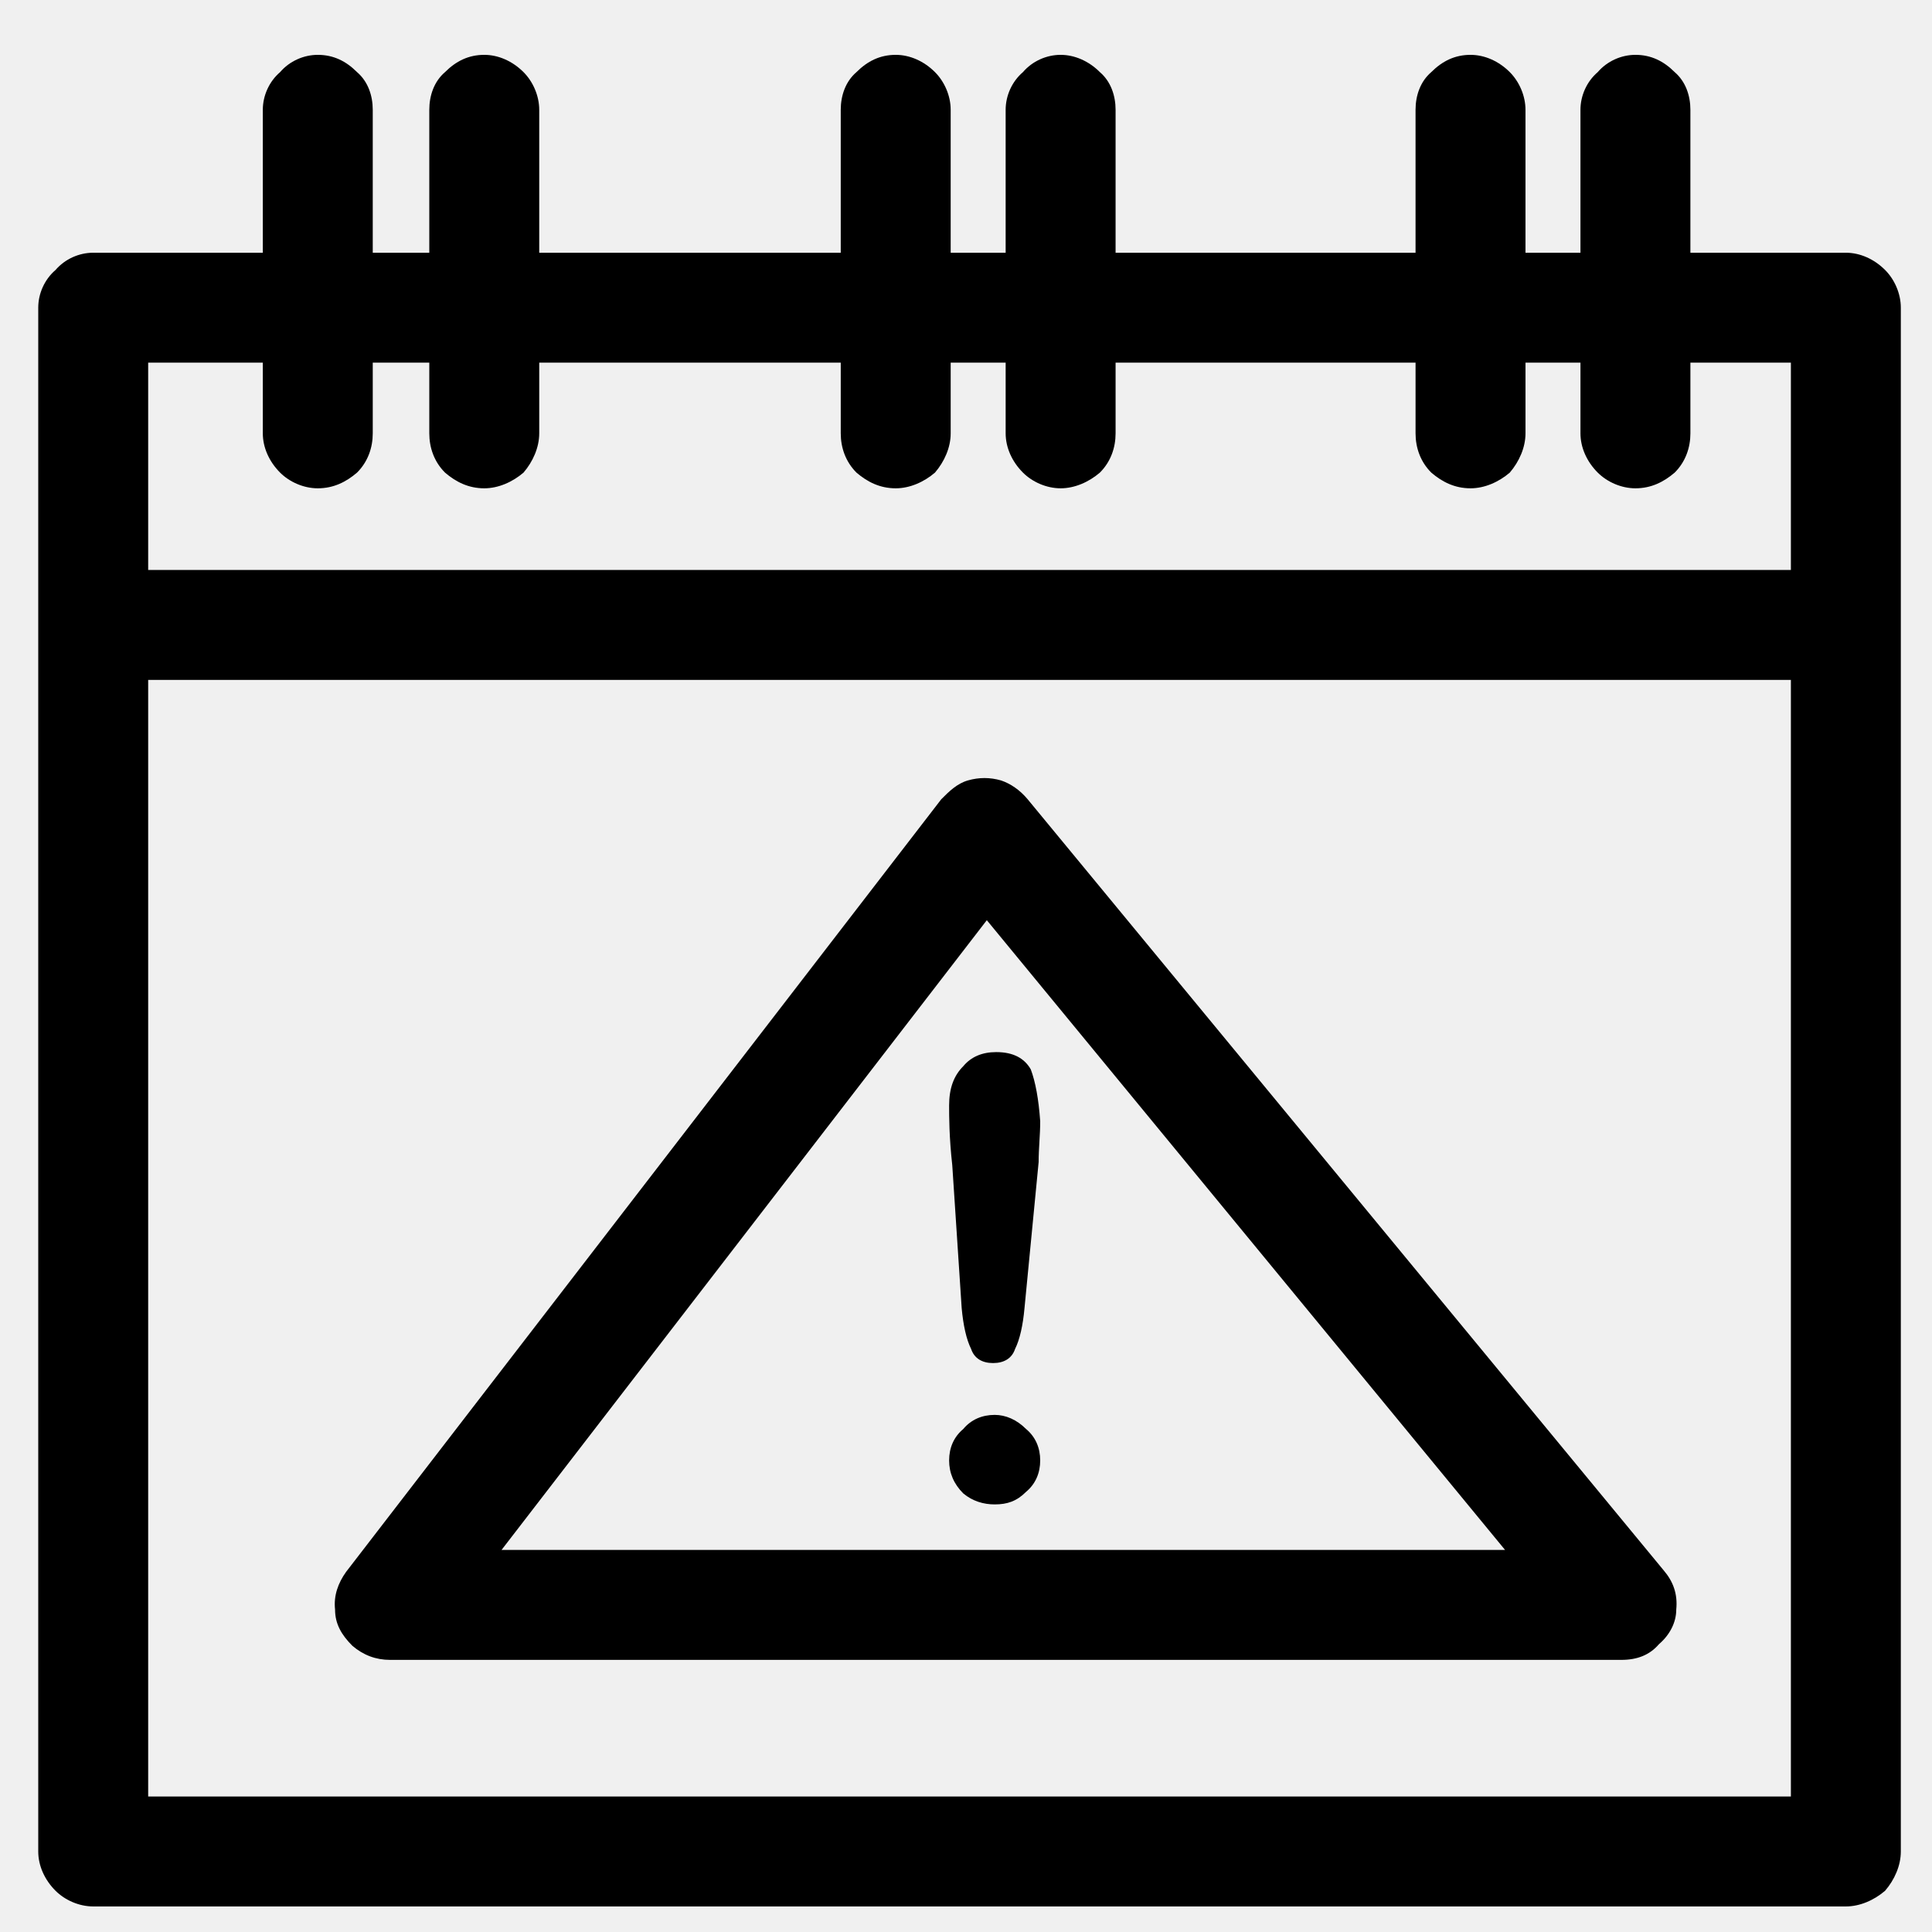
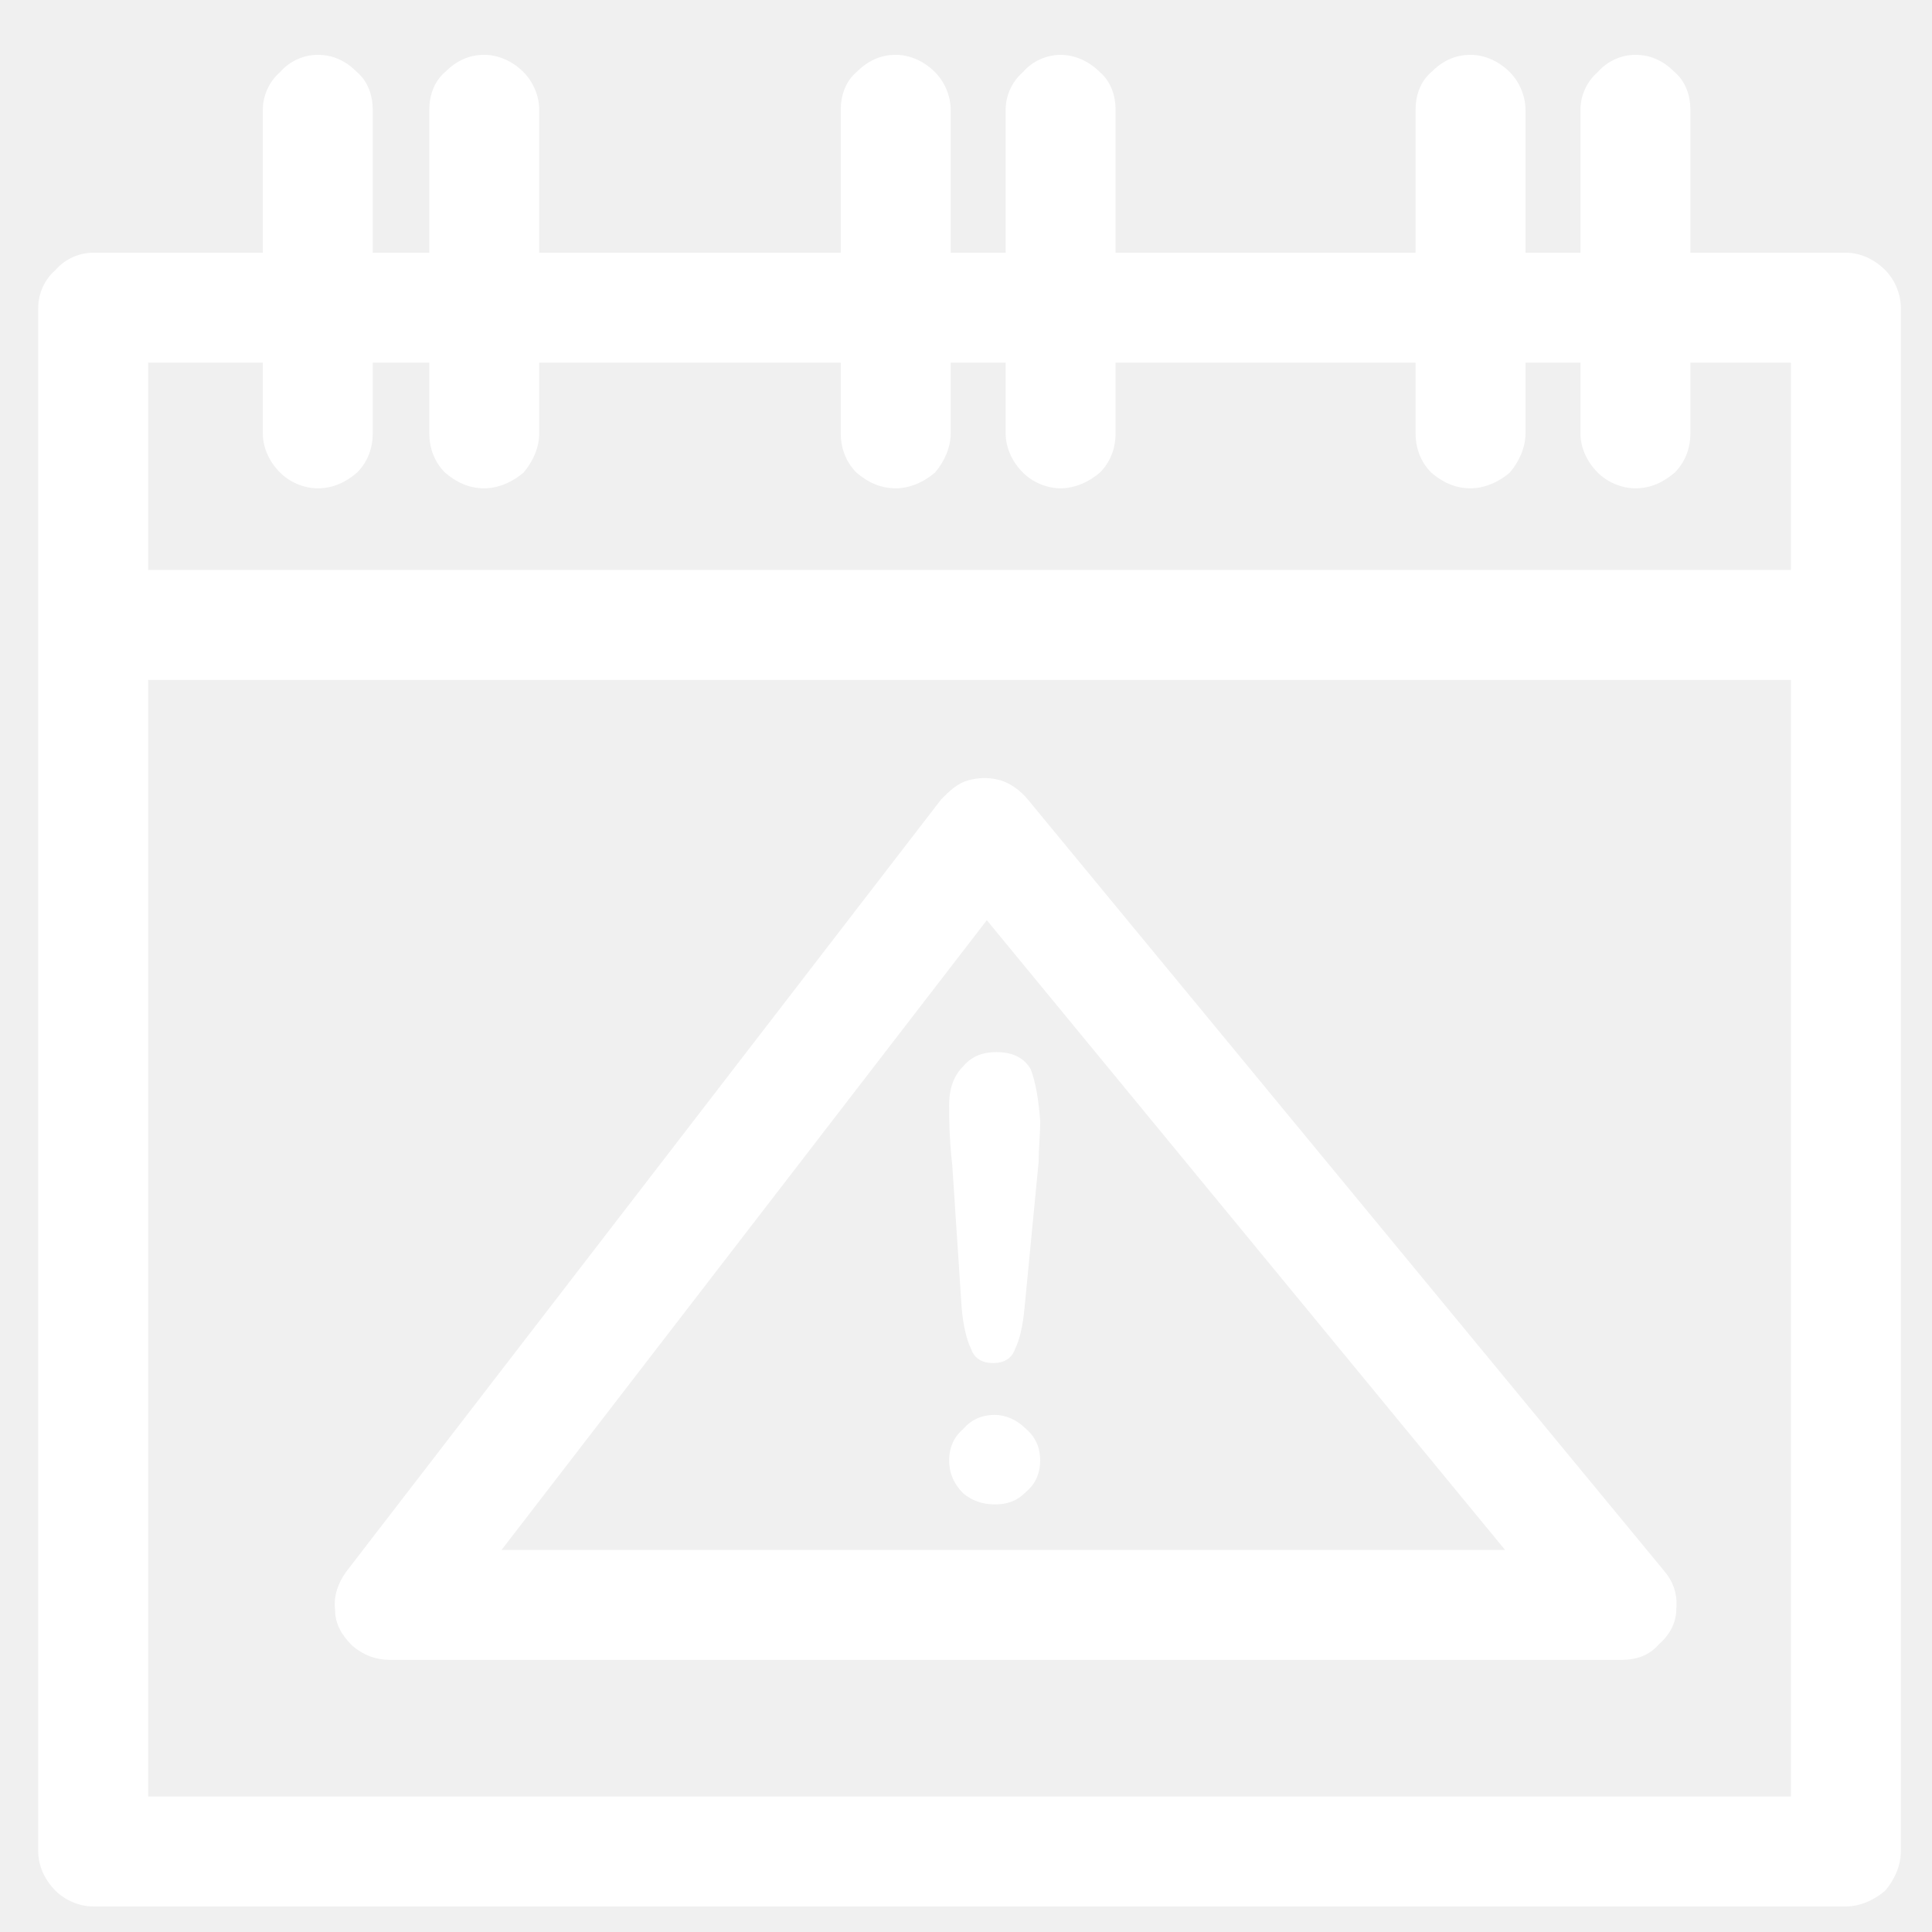
- <svg xmlns="http://www.w3.org/2000/svg" class="icon" width="200px" height="200.00px" viewBox="0 0 1024 1024" version="1.1">
-   <path fill="#000000" d="M895.943 58.203c0-7.487-2.497-14.982-8.326-19.974-5.83-5.827-12.487-9.16-20.807-9.16-7.498 0-14.985 3.333-19.983 9.16-5.829 4.992-9.152 12.487-9.152 19.974v75.751h-29.136V58.203c0-7.487-3.332-14.982-8.322-19.974-5.83-5.827-13.323-9.16-20.81-9.16-8.327 0-14.983 3.333-20.811 9.16-5.828 4.992-8.325 12.487-8.325 19.974v75.751h-158.99V58.203c0-7.487-2.491-14.982-8.322-19.974-5.82-5.827-13.316-9.16-20.81-9.16-7.486 0-14.983 3.333-19.972 9.16-5.83 4.992-9.163 12.487-9.163 19.974v75.751h-29.133V58.203c0-7.487-3.324-14.982-8.325-19.974-5.819-5.827-13.314-9.16-20.808-9.16-8.325 0-14.983 3.333-20.81 9.16-5.821 4.992-8.326 12.487-8.326 19.974v75.751h-159.81V58.203c0-7.487-3.333-14.982-8.323-19.974-5.829-5.827-13.323-9.16-20.81-9.16-8.324 0-14.989 3.333-20.81 9.16-5.827 4.992-8.323 12.487-8.323 19.974v75.751h-29.971V58.203c0-7.487-2.496-14.982-8.324-19.974-5.83-5.827-12.486-9.16-20.81-9.16-7.487 0-14.982 3.333-19.973 9.16-5.827 4.992-9.161 12.487-9.161 19.974v75.751H49.402c-7.494 0-14.981 3.325-19.98 9.155-5.82 4.998-9.153 12.484-9.153 19.98V981.32c0 7.496 3.333 14.982 9.152 20.812 5 4.99 12.487 8.323 19.981 8.323h928.94c7.494 0 14.99-3.333 20.811-8.323 4.998-5.83 8.323-13.315 8.323-20.812V163.089c0-7.496-3.325-14.982-8.323-19.98-5.82-5.83-13.316-9.155-20.81-9.155h-82.4V58.203z m53.266 134.018V302.1H78.535V192.221h60.763v37.458c0 7.487 3.333 14.982 9.16 20.81 4.992 4.992 12.487 8.324 19.974 8.324 8.324 0 14.98-3.332 20.81-8.323 5.827-5.829 8.324-13.323 8.324-20.811V192.22h29.97v37.458c0 7.487 2.496 14.982 8.325 20.81 5.822 4.992 12.487 8.324 20.81 8.324 7.486 0 14.98-3.332 20.81-8.323 4.989-5.829 8.323-13.323 8.323-20.811V192.22h159.811v37.458c0 7.487 2.505 14.982 8.326 20.81 5.827 4.992 12.485 8.324 20.81 8.324 7.495 0 14.99-3.332 20.808-8.323 5.002-5.829 8.325-13.323 8.325-20.811V192.22h29.133v37.458c0 7.487 3.334 14.982 9.163 20.81 4.989 4.992 12.486 8.324 19.973 8.324 7.492 0 14.99-3.332 20.81-8.323 5.83-5.829 8.321-13.323 8.321-20.811V192.22h158.992v37.458c0 7.487 2.497 14.982 8.324 20.81 5.828 4.992 12.485 8.324 20.81 8.324 7.487 0 14.981-3.332 20.812-8.323 4.99-5.829 8.322-13.323 8.322-20.811V192.22h29.135v37.458c0 7.487 3.324 14.982 9.152 20.81 4.998 4.992 12.486 8.324 19.983 8.324 8.32 0 14.977-3.332 20.808-8.323 5.828-5.829 8.325-13.323 8.325-20.811V192.22h53.262z m0 759.967H78.535V360.365H949.21v591.823z" />
-   <path fill="#000000" d="M513.044 413.634c-5.83 1.665-9.99 5.827-14.153 9.99L183.412 833.159c-4.161 5.829-6.656 12.487-5.818 19.972 0 7.495 3.324 13.323 9.152 19.151 5.828 4.99 12.486 7.487 19.98 7.487h652.586c8.326 0 14.985-2.496 19.981-8.324 5.827-4.991 9.153-11.648 9.153-18.315 0.838-8.322-1.664-14.982-6.66-20.809L544.673 423.624c-4.16-4.992-9.154-8.325-14.153-9.99-5.826-1.668-11.645-1.668-17.475 0z m284.678 407.87h-531.9L523.034 487.72l274.689 333.784z" />
-   <path fill="#000000" d="M543.004 693.32l7.495-77.418c0-7.487 0.83-14.145 0.83-21.639-0.83-11.659-2.496-20.811-4.991-27.468-3.334-5.828-9.16-9.161-18.313-9.161-7.498 0-13.315 2.502-17.478 7.492-5 4.992-7.494 11.659-7.494 20.813 0 5.827 0 16.646 1.666 31.629l4.99 75.753c0.838 9.152 2.497 16.646 5 21.639 1.659 4.989 5.818 7.491 11.65 7.491 5.827 0 9.989-2.502 11.656-7.491 2.496-4.993 4.162-12.487 4.989-21.64z m8.326 80.734c0-6.657-2.495-12.486-7.486-16.648-4.998-4.99-10.83-7.485-16.648-7.485-6.668 0-12.486 2.493-16.648 7.485-5 4.163-7.494 9.991-7.494 16.648 0 6.665 2.495 12.486 7.494 17.484 4.99 4.164 10.82 5.83 16.648 5.83 6.657 0 11.65-1.666 16.648-6.666 4.99-4.162 7.486-9.983 7.486-16.648z" />
+ <svg xmlns="http://www.w3.org/2000/svg" class="icon" width="32px" height="32.00px" viewBox="0 0 1024 1024" version="1.1">
+   <path fill="#FFFFFF" d="M895.943 58.203c0-7.487-2.497-14.982-8.326-19.974-5.83-5.827-12.487-9.16-20.807-9.16-7.498 0-14.985 3.333-19.983 9.16-5.829 4.992-9.152 12.487-9.152 19.974v75.751h-29.136V58.203c0-7.487-3.332-14.982-8.322-19.974-5.83-5.827-13.323-9.16-20.81-9.16-8.327 0-14.983 3.333-20.811 9.16-5.828 4.992-8.325 12.487-8.325 19.974v75.751h-158.99V58.203c0-7.487-2.491-14.982-8.322-19.974-5.82-5.827-13.316-9.16-20.81-9.16-7.486 0-14.983 3.333-19.972 9.16-5.83 4.992-9.163 12.487-9.163 19.974v75.751h-29.133V58.203c0-7.487-3.324-14.982-8.325-19.974-5.819-5.827-13.314-9.16-20.808-9.16-8.325 0-14.983 3.333-20.81 9.16-5.821 4.992-8.326 12.487-8.326 19.974v75.751h-159.81V58.203c0-7.487-3.333-14.982-8.323-19.974-5.829-5.827-13.323-9.16-20.81-9.16-8.324 0-14.989 3.333-20.81 9.16-5.827 4.992-8.323 12.487-8.323 19.974v75.751h-29.971V58.203c0-7.487-2.496-14.982-8.324-19.974-5.83-5.827-12.486-9.16-20.81-9.16-7.487 0-14.982 3.333-19.973 9.16-5.827 4.992-9.161 12.487-9.161 19.974v75.751H49.402c-7.494 0-14.981 3.325-19.98 9.155-5.82 4.998-9.153 12.484-9.153 19.98V981.32c0 7.496 3.333 14.982 9.152 20.812 5 4.99 12.487 8.323 19.981 8.323h928.94c7.494 0 14.99-3.333 20.811-8.323 4.998-5.83 8.323-13.315 8.323-20.812V163.089c0-7.496-3.325-14.982-8.323-19.98-5.82-5.83-13.316-9.155-20.81-9.155h-82.4V58.203z m53.266 134.018V302.1H78.535V192.221h60.763v37.458c0 7.487 3.333 14.982 9.16 20.81 4.992 4.992 12.487 8.324 19.974 8.324 8.324 0 14.98-3.332 20.81-8.323 5.827-5.829 8.324-13.323 8.324-20.811V192.22h29.97v37.458c0 7.487 2.496 14.982 8.325 20.81 5.822 4.992 12.487 8.324 20.81 8.324 7.486 0 14.98-3.332 20.81-8.323 4.989-5.829 8.323-13.323 8.323-20.811V192.22h159.811v37.458c0 7.487 2.505 14.982 8.326 20.81 5.827 4.992 12.485 8.324 20.81 8.324 7.495 0 14.99-3.332 20.808-8.323 5.002-5.829 8.325-13.323 8.325-20.811V192.22h29.133v37.458c0 7.487 3.334 14.982 9.163 20.81 4.989 4.992 12.486 8.324 19.973 8.324 7.492 0 14.99-3.332 20.81-8.323 5.83-5.829 8.321-13.323 8.321-20.811V192.22h158.992v37.458c0 7.487 2.497 14.982 8.324 20.81 5.828 4.992 12.485 8.324 20.81 8.324 7.487 0 14.981-3.332 20.812-8.323 4.99-5.829 8.322-13.323 8.322-20.811V192.22h29.135v37.458c0 7.487 3.324 14.982 9.152 20.81 4.998 4.992 12.486 8.324 19.983 8.324 8.32 0 14.977-3.332 20.808-8.323 5.828-5.829 8.325-13.323 8.325-20.811V192.22h53.262z m0 759.967H78.535V360.365H949.21v591.823z" />
+   <path fill="#FFFFFF" d="M513.044 413.634c-5.83 1.665-9.99 5.827-14.153 9.99L183.412 833.159c-4.161 5.829-6.656 12.487-5.818 19.972 0 7.495 3.324 13.323 9.152 19.151 5.828 4.99 12.486 7.487 19.98 7.487h652.586c8.326 0 14.985-2.496 19.981-8.324 5.827-4.991 9.153-11.648 9.153-18.315 0.838-8.322-1.664-14.982-6.66-20.809L544.673 423.624c-4.16-4.992-9.154-8.325-14.153-9.99-5.826-1.668-11.645-1.668-17.475 0z m284.678 407.87h-531.9L523.034 487.72l274.689 333.784z" />
+   <path fill="#FFFFFF" d="M543.004 693.32l7.495-77.418c0-7.487 0.83-14.145 0.83-21.639-0.83-11.659-2.496-20.811-4.991-27.468-3.334-5.828-9.16-9.161-18.313-9.161-7.498 0-13.315 2.502-17.478 7.492-5 4.992-7.494 11.659-7.494 20.813 0 5.827 0 16.646 1.666 31.629l4.99 75.753c0.838 9.152 2.497 16.646 5 21.639 1.659 4.989 5.818 7.491 11.65 7.491 5.827 0 9.989-2.502 11.656-7.491 2.496-4.993 4.162-12.487 4.989-21.64z m8.326 80.734c0-6.657-2.495-12.486-7.486-16.648-4.998-4.99-10.83-7.485-16.648-7.485-6.668 0-12.486 2.493-16.648 7.485-5 4.163-7.494 9.991-7.494 16.648 0 6.665 2.495 12.486 7.494 17.484 4.99 4.164 10.82 5.83 16.648 5.83 6.657 0 11.65-1.666 16.648-6.666 4.99-4.162 7.486-9.983 7.486-16.648z" />
</svg>
